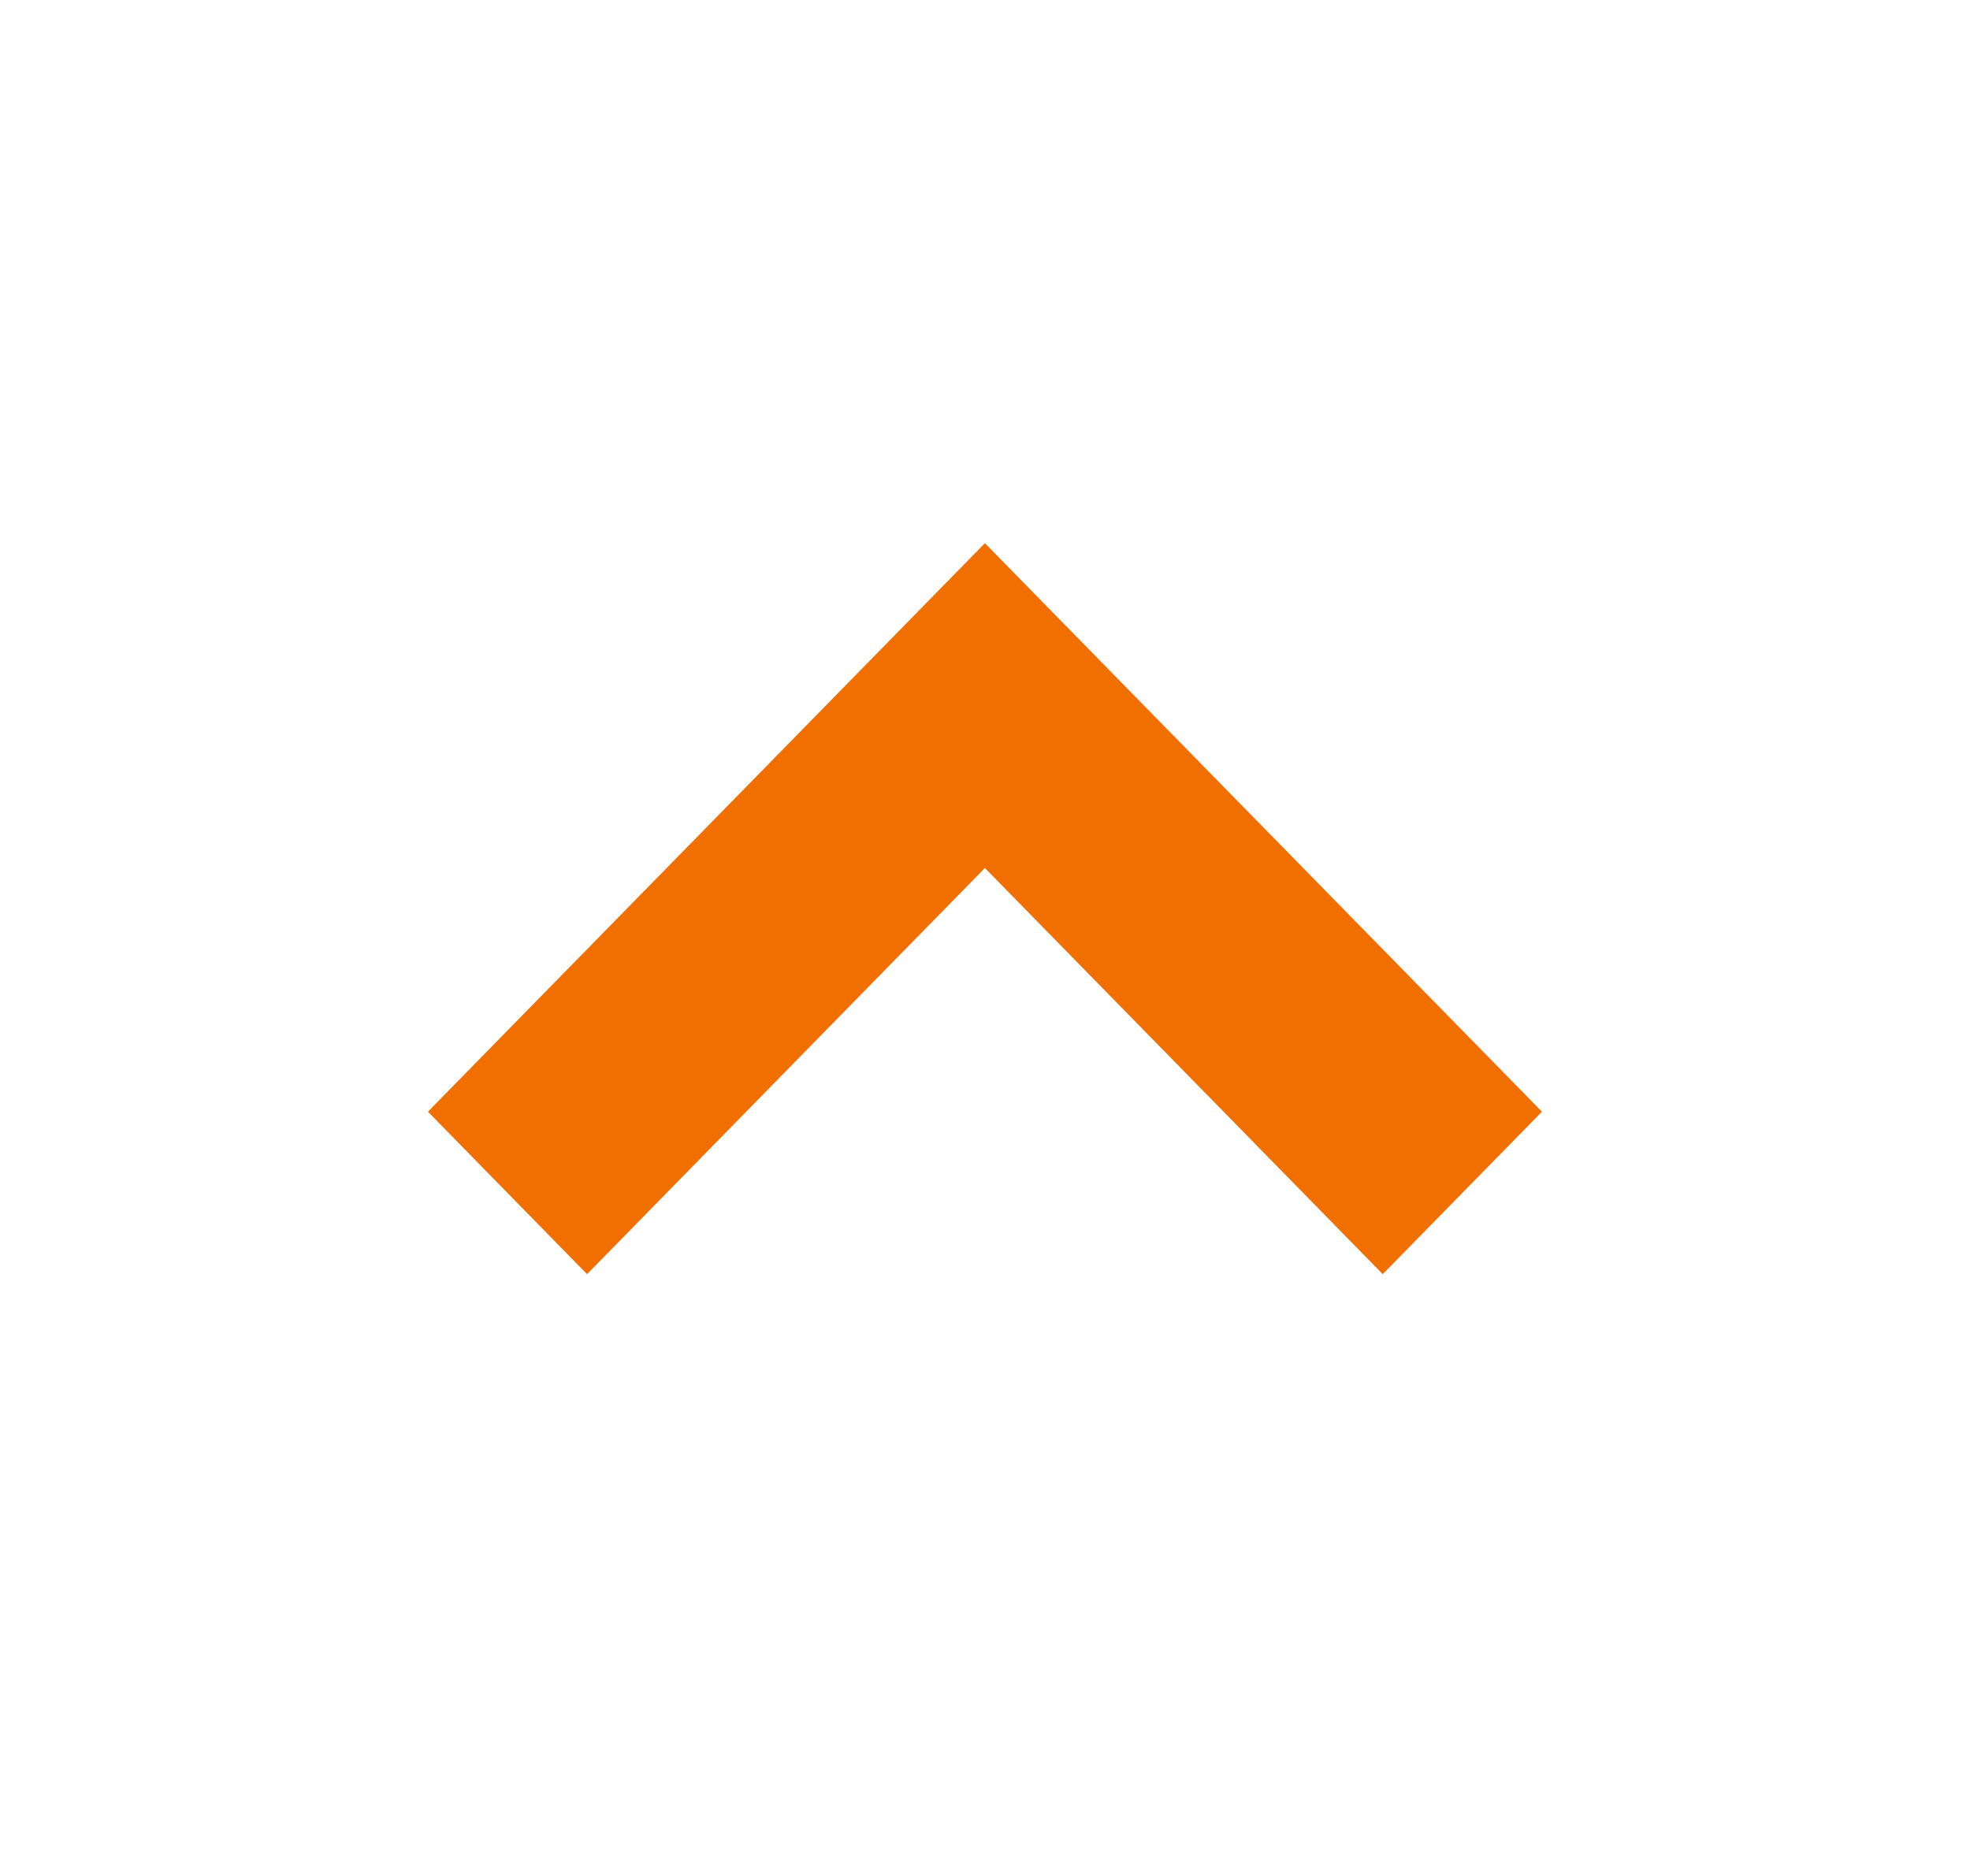
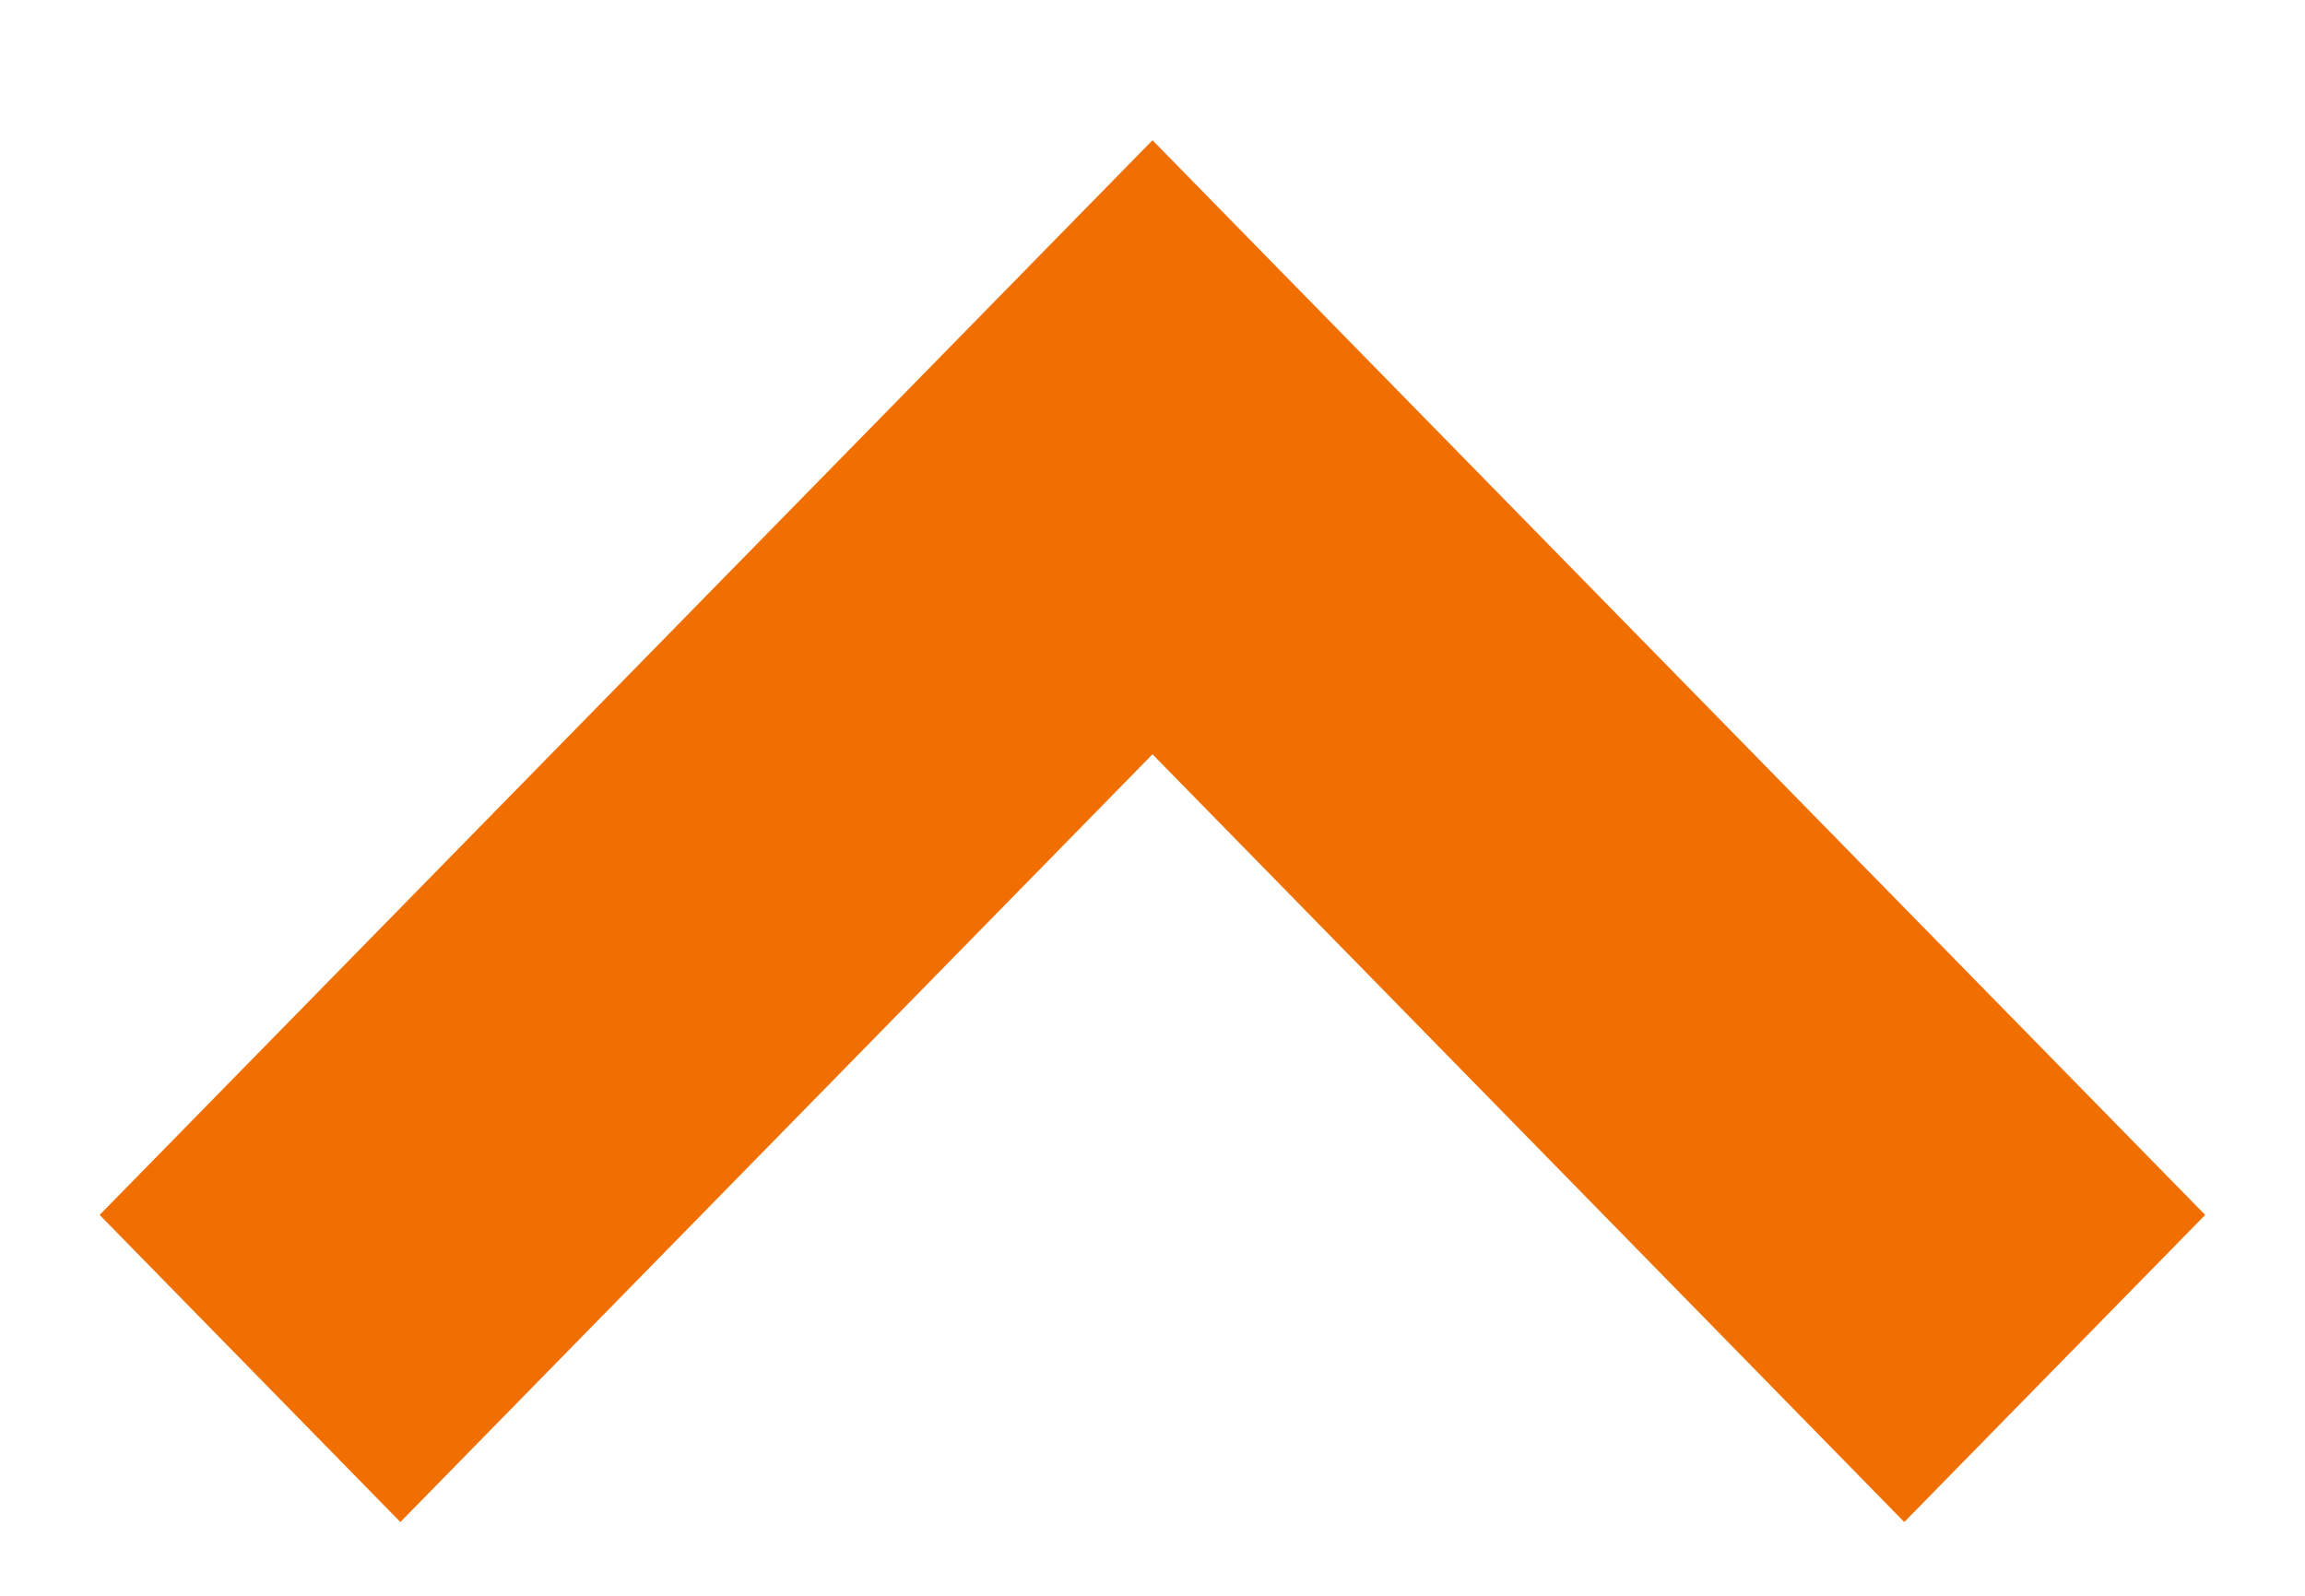
- <svg xmlns="http://www.w3.org/2000/svg" width="21" height="20" viewBox="0 0 21 20" fill="none">
-   <path d="M16.437 11.852L10.499 5.791L4.562 11.852L6.258 13.584L10.499 9.254L14.74 13.584L16.437 11.852Z" fill="#F16E00" />
+ <svg xmlns="http://www.w3.org/2000/svg" width="13" height="9" viewBox="0 0 13 9" fill="none">
+   <path d="M12.437 6.852L6.5 0.791L0.562 6.852L2.258 8.584L6.5 4.254L10.74 8.584L12.437 6.852Z" fill="#F16E00" />
</svg>
